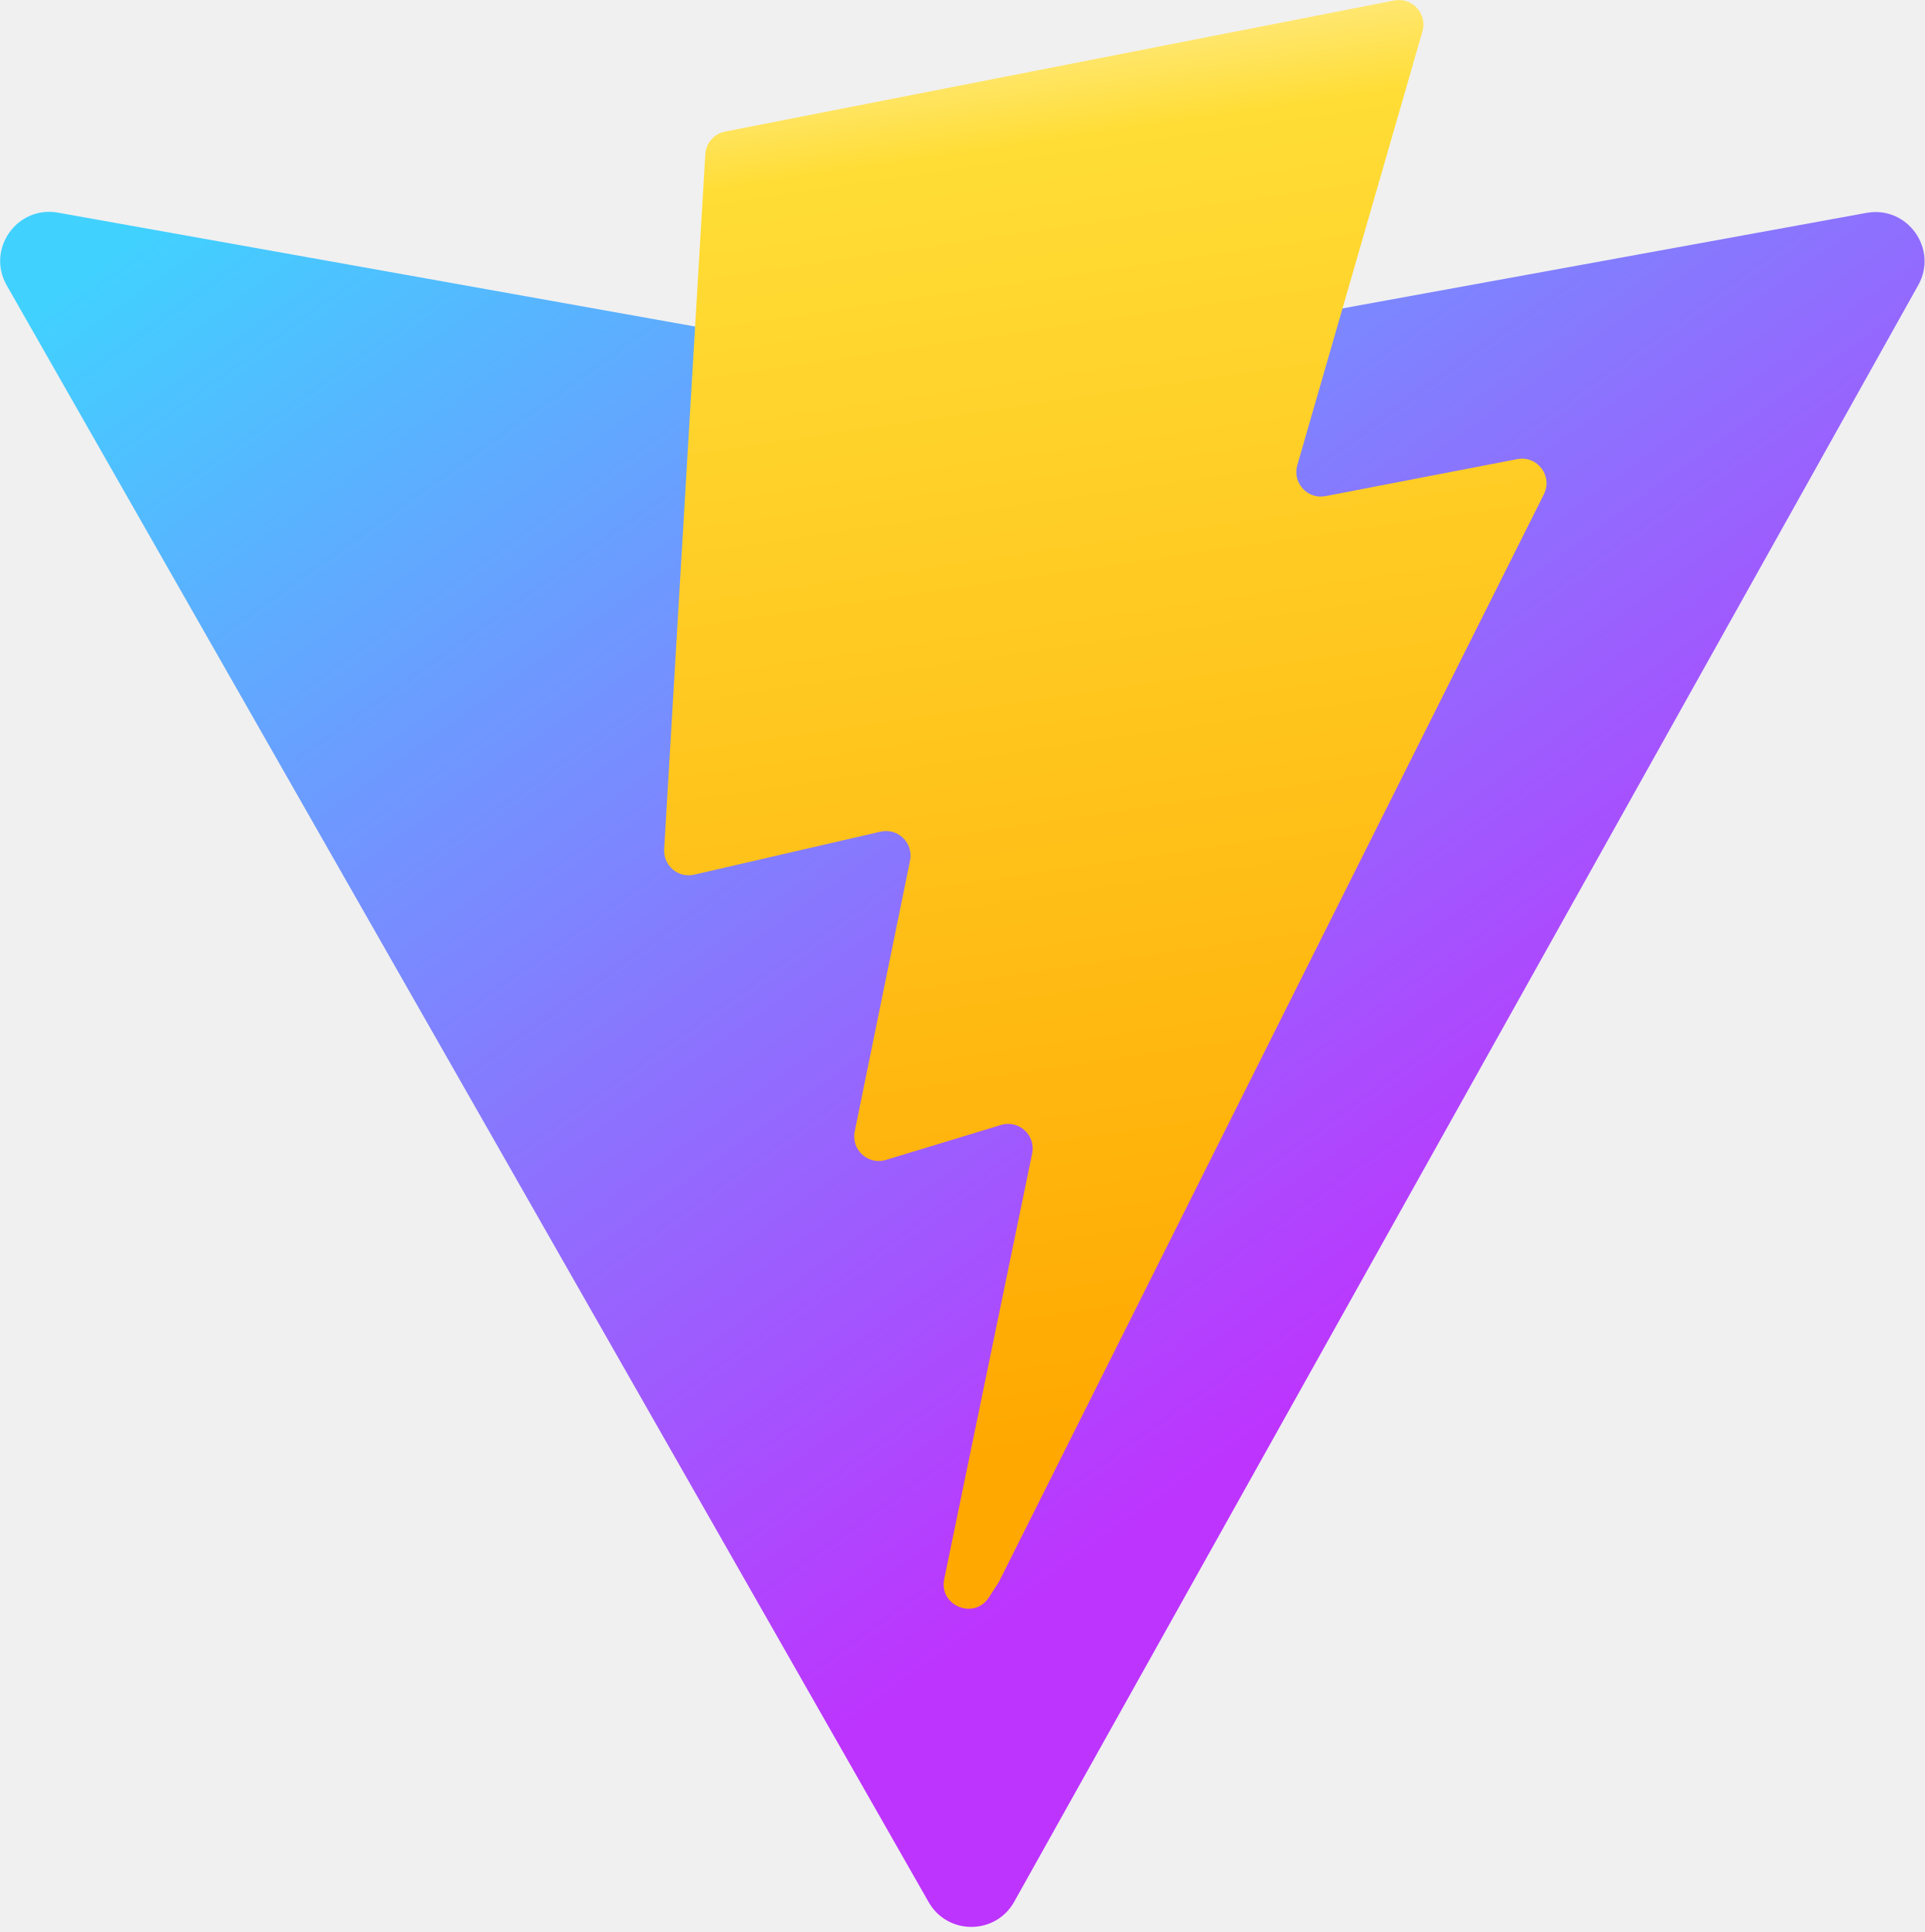
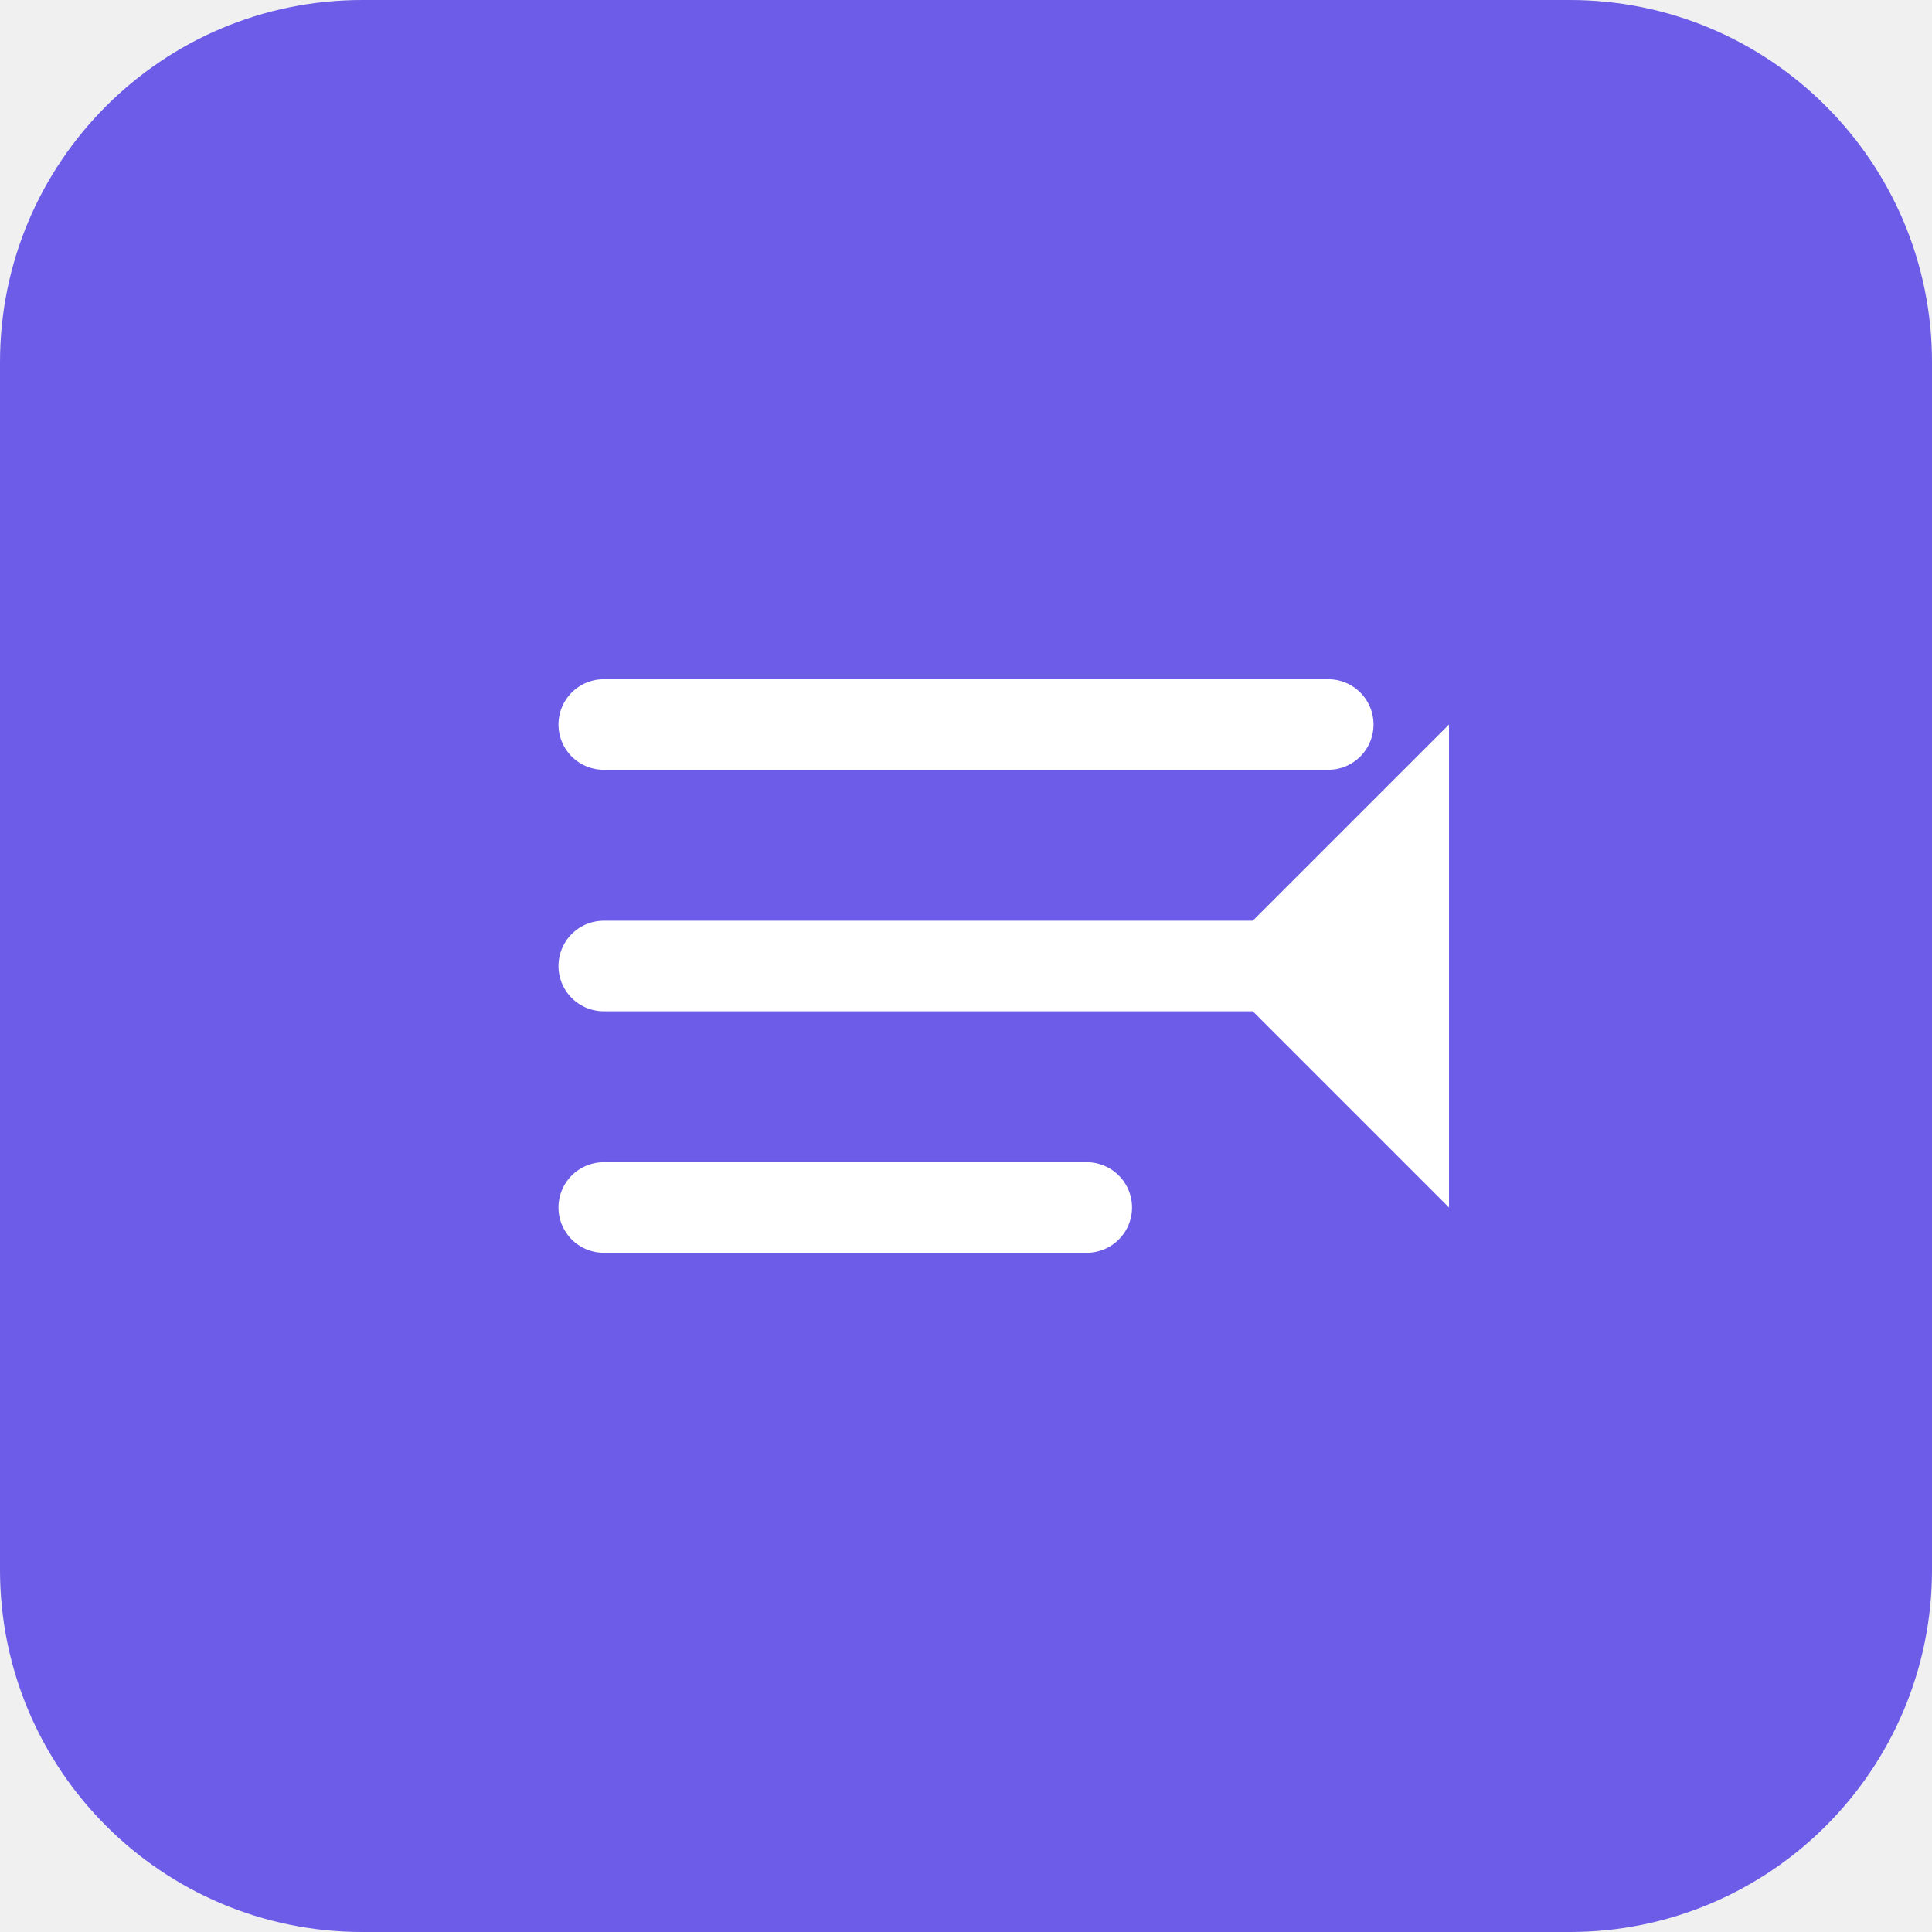
- <svg xmlns="http://www.w3.org/2000/svg" aria-hidden="true" role="img" class="iconify iconify--logos" width="31.88" height="32" preserveAspectRatio="xMidYMid meet" viewBox="0 0 256 257">
-   <defs>
-     <linearGradient id="IconifyId1813088fe1fbc01fb466" x1="-.828%" x2="57.636%" y1="7.652%" y2="78.411%">
-       <stop offset="0%" stop-color="#41D1FF" />
-       <stop offset="100%" stop-color="#BD34FE" />
-     </linearGradient>
-     <linearGradient id="IconifyId1813088fe1fbc01fb467" x1="43.376%" x2="50.316%" y1="2.242%" y2="89.03%">
-       <stop offset="0%" stop-color="#FFEA83" />
-       <stop offset="8.333%" stop-color="#FFDD35" />
-       <stop offset="100%" stop-color="#FFA800" />
-     </linearGradient>
-   </defs>
-   <path fill="url(#IconifyId1813088fe1fbc01fb466)" d="M255.153 37.938L134.897 252.976c-2.483 4.44-8.862 4.466-11.382.048L.875 37.958c-2.746-4.814 1.371-10.646 6.827-9.67l120.385 21.517a6.537 6.537 0 0 0 2.322-.004l117.867-21.483c5.438-.991 9.574 4.796 6.877 9.62Z" />
-   <path fill="url(#IconifyId1813088fe1fbc01fb467)" d="M185.432.063L96.44 17.501a3.268 3.268 0 0 0-2.634 3.014l-5.474 92.456a3.268 3.268 0 0 0 3.997 3.378l24.777-5.718c2.318-.535 4.413 1.507 3.936 3.838l-7.361 36.047c-.495 2.426 1.782 4.5 4.151 3.78l15.304-4.649c2.372-.72 4.652 1.36 4.15 3.788l-11.698 56.621c-.732 3.542 3.979 5.473 5.943 2.437l1.313-2.028l72.516-144.72c1.215-2.423-.88-5.186-3.54-4.672l-25.505 4.922c-2.396.462-4.435-1.77-3.759-4.114l16.646-57.705c.677-2.35-1.37-4.583-3.769-4.113Z" />
+ <svg xmlns="http://www.w3.org/2000/svg" width="64" height="64" viewBox="0 0 64 64" fill="none">
+   <rect width="64" height="64" rx="12" fill="#6C5CE7" />
+   <path d="M20 24L44 24" stroke="white" stroke-width="3" stroke-linecap="round" />
+   <path d="M20 32L44 32" stroke="white" stroke-width="3" stroke-linecap="round" />
+   <path d="M20 40L36 40" stroke="white" stroke-width="3" stroke-linecap="round" />
+   <path d="M48 40L48 24L40 32L48 40Z" fill="white" />
</svg>
